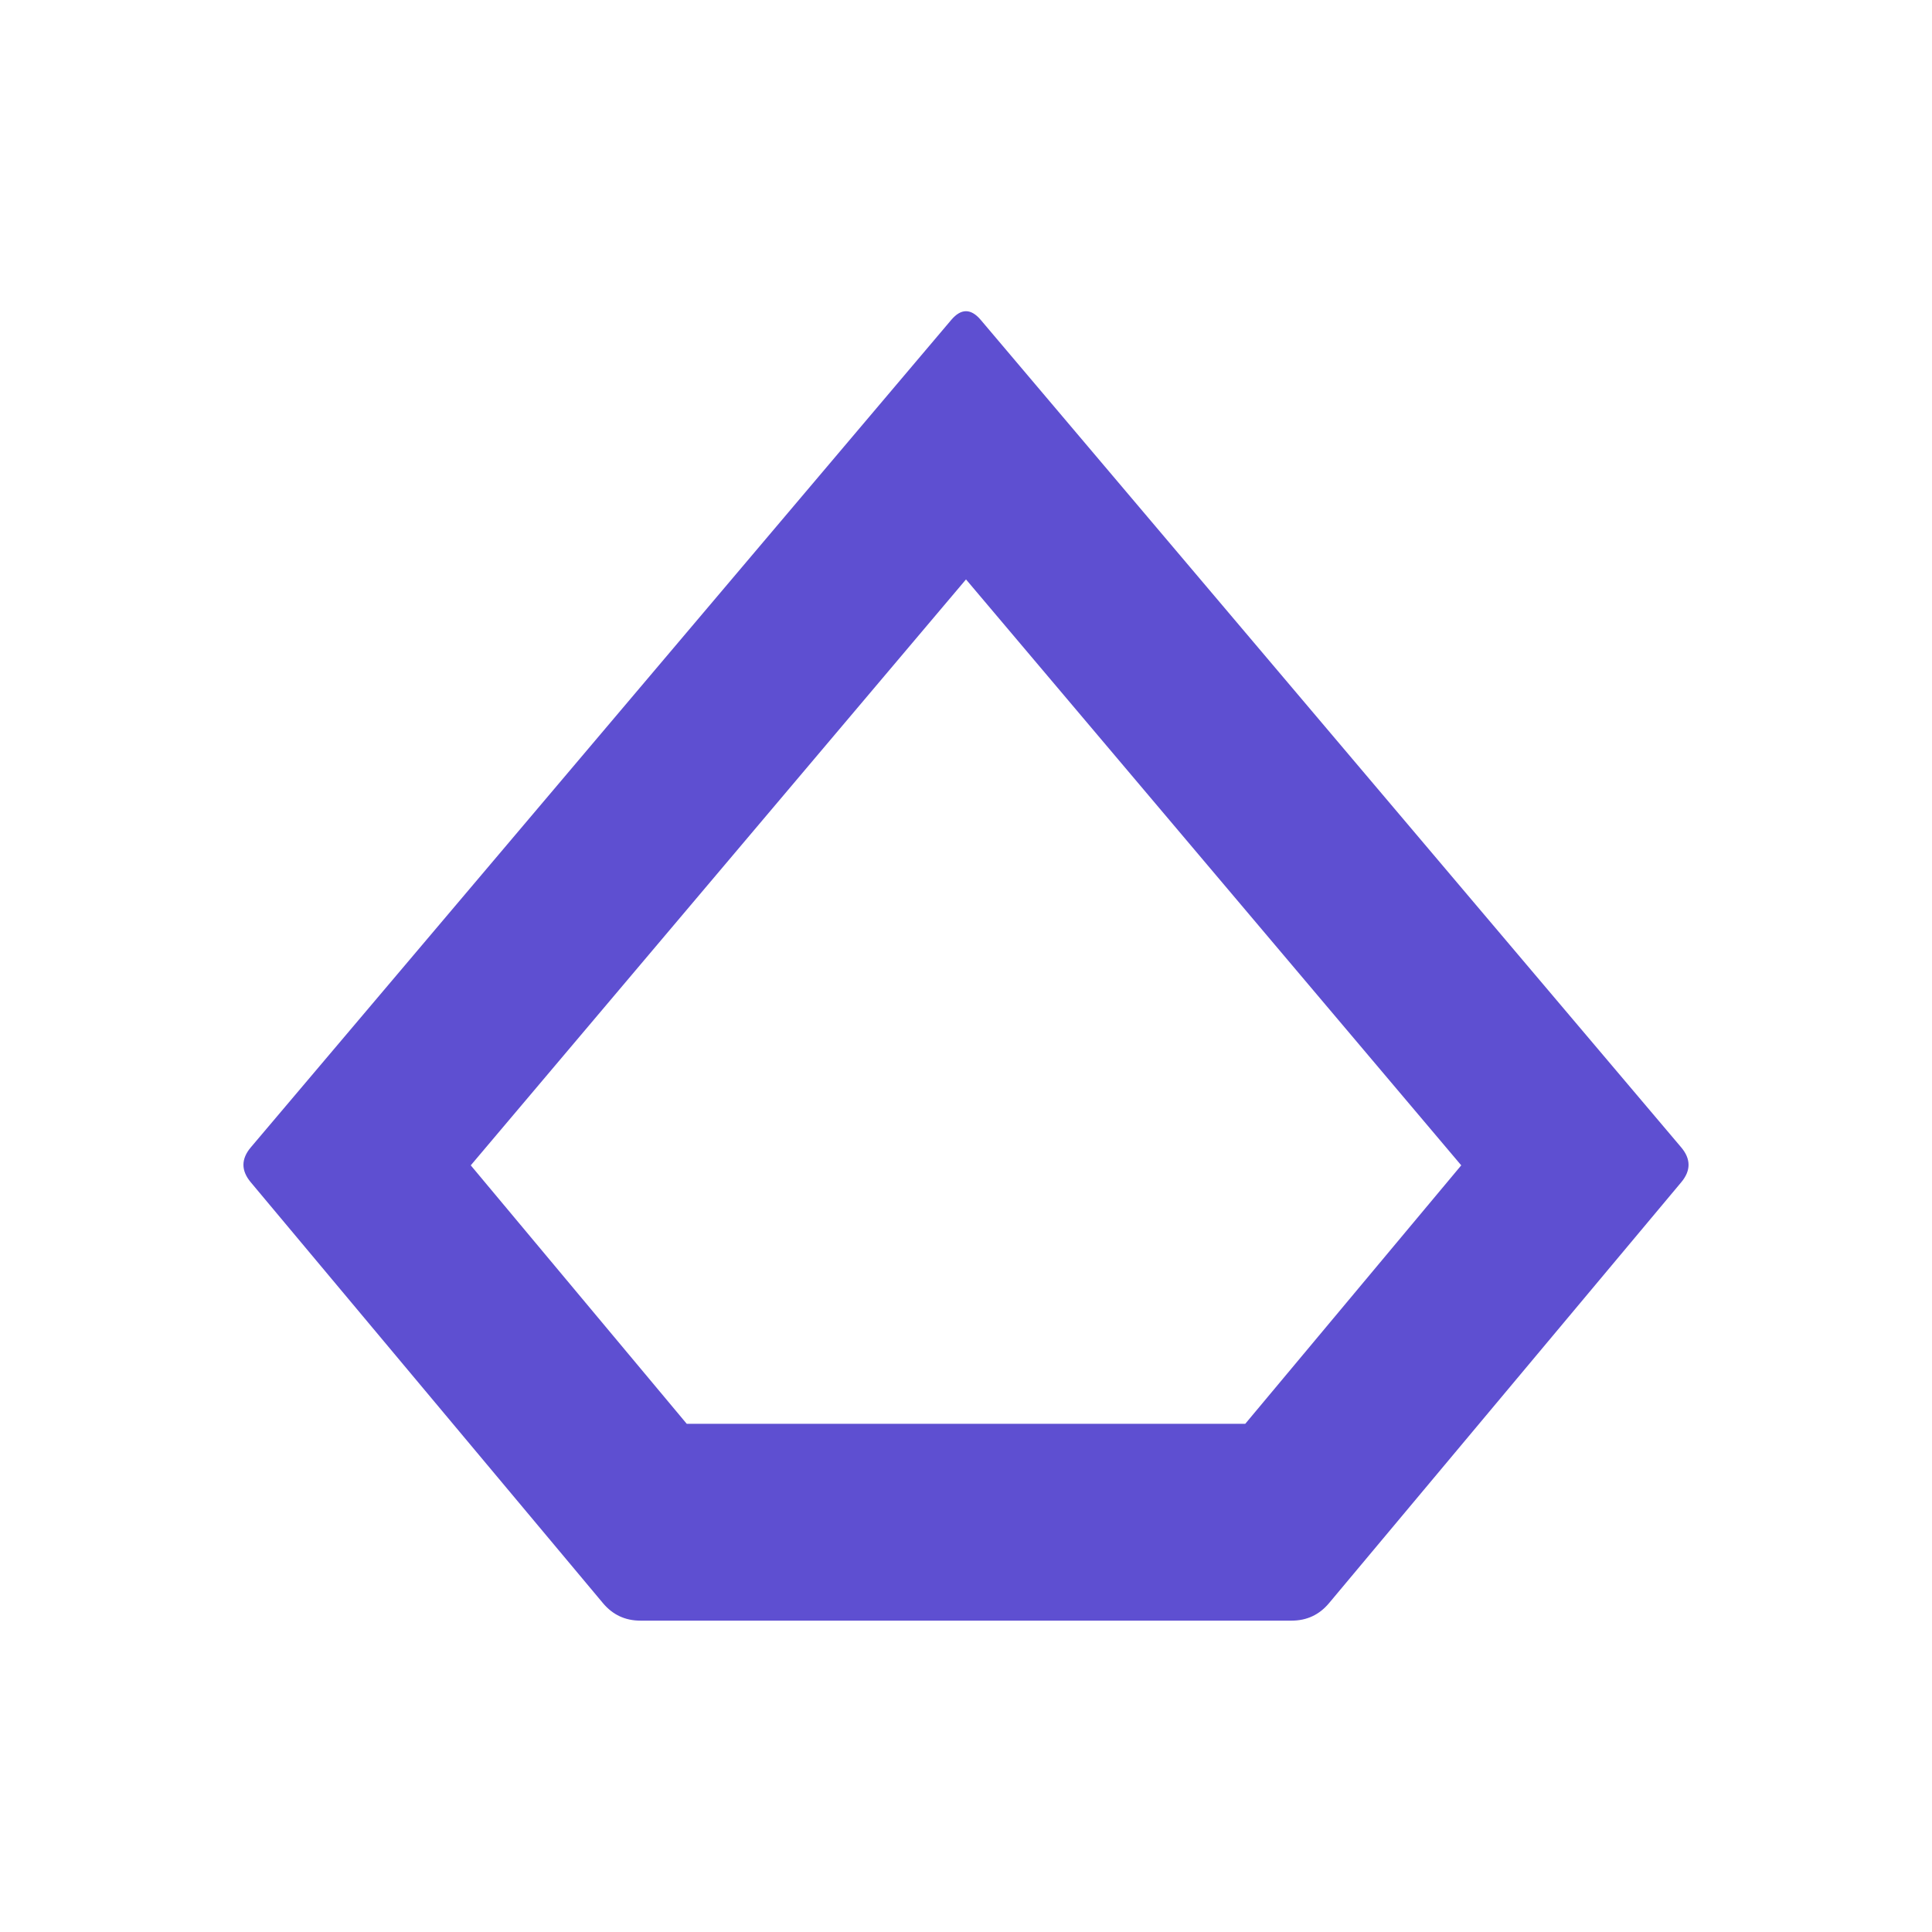
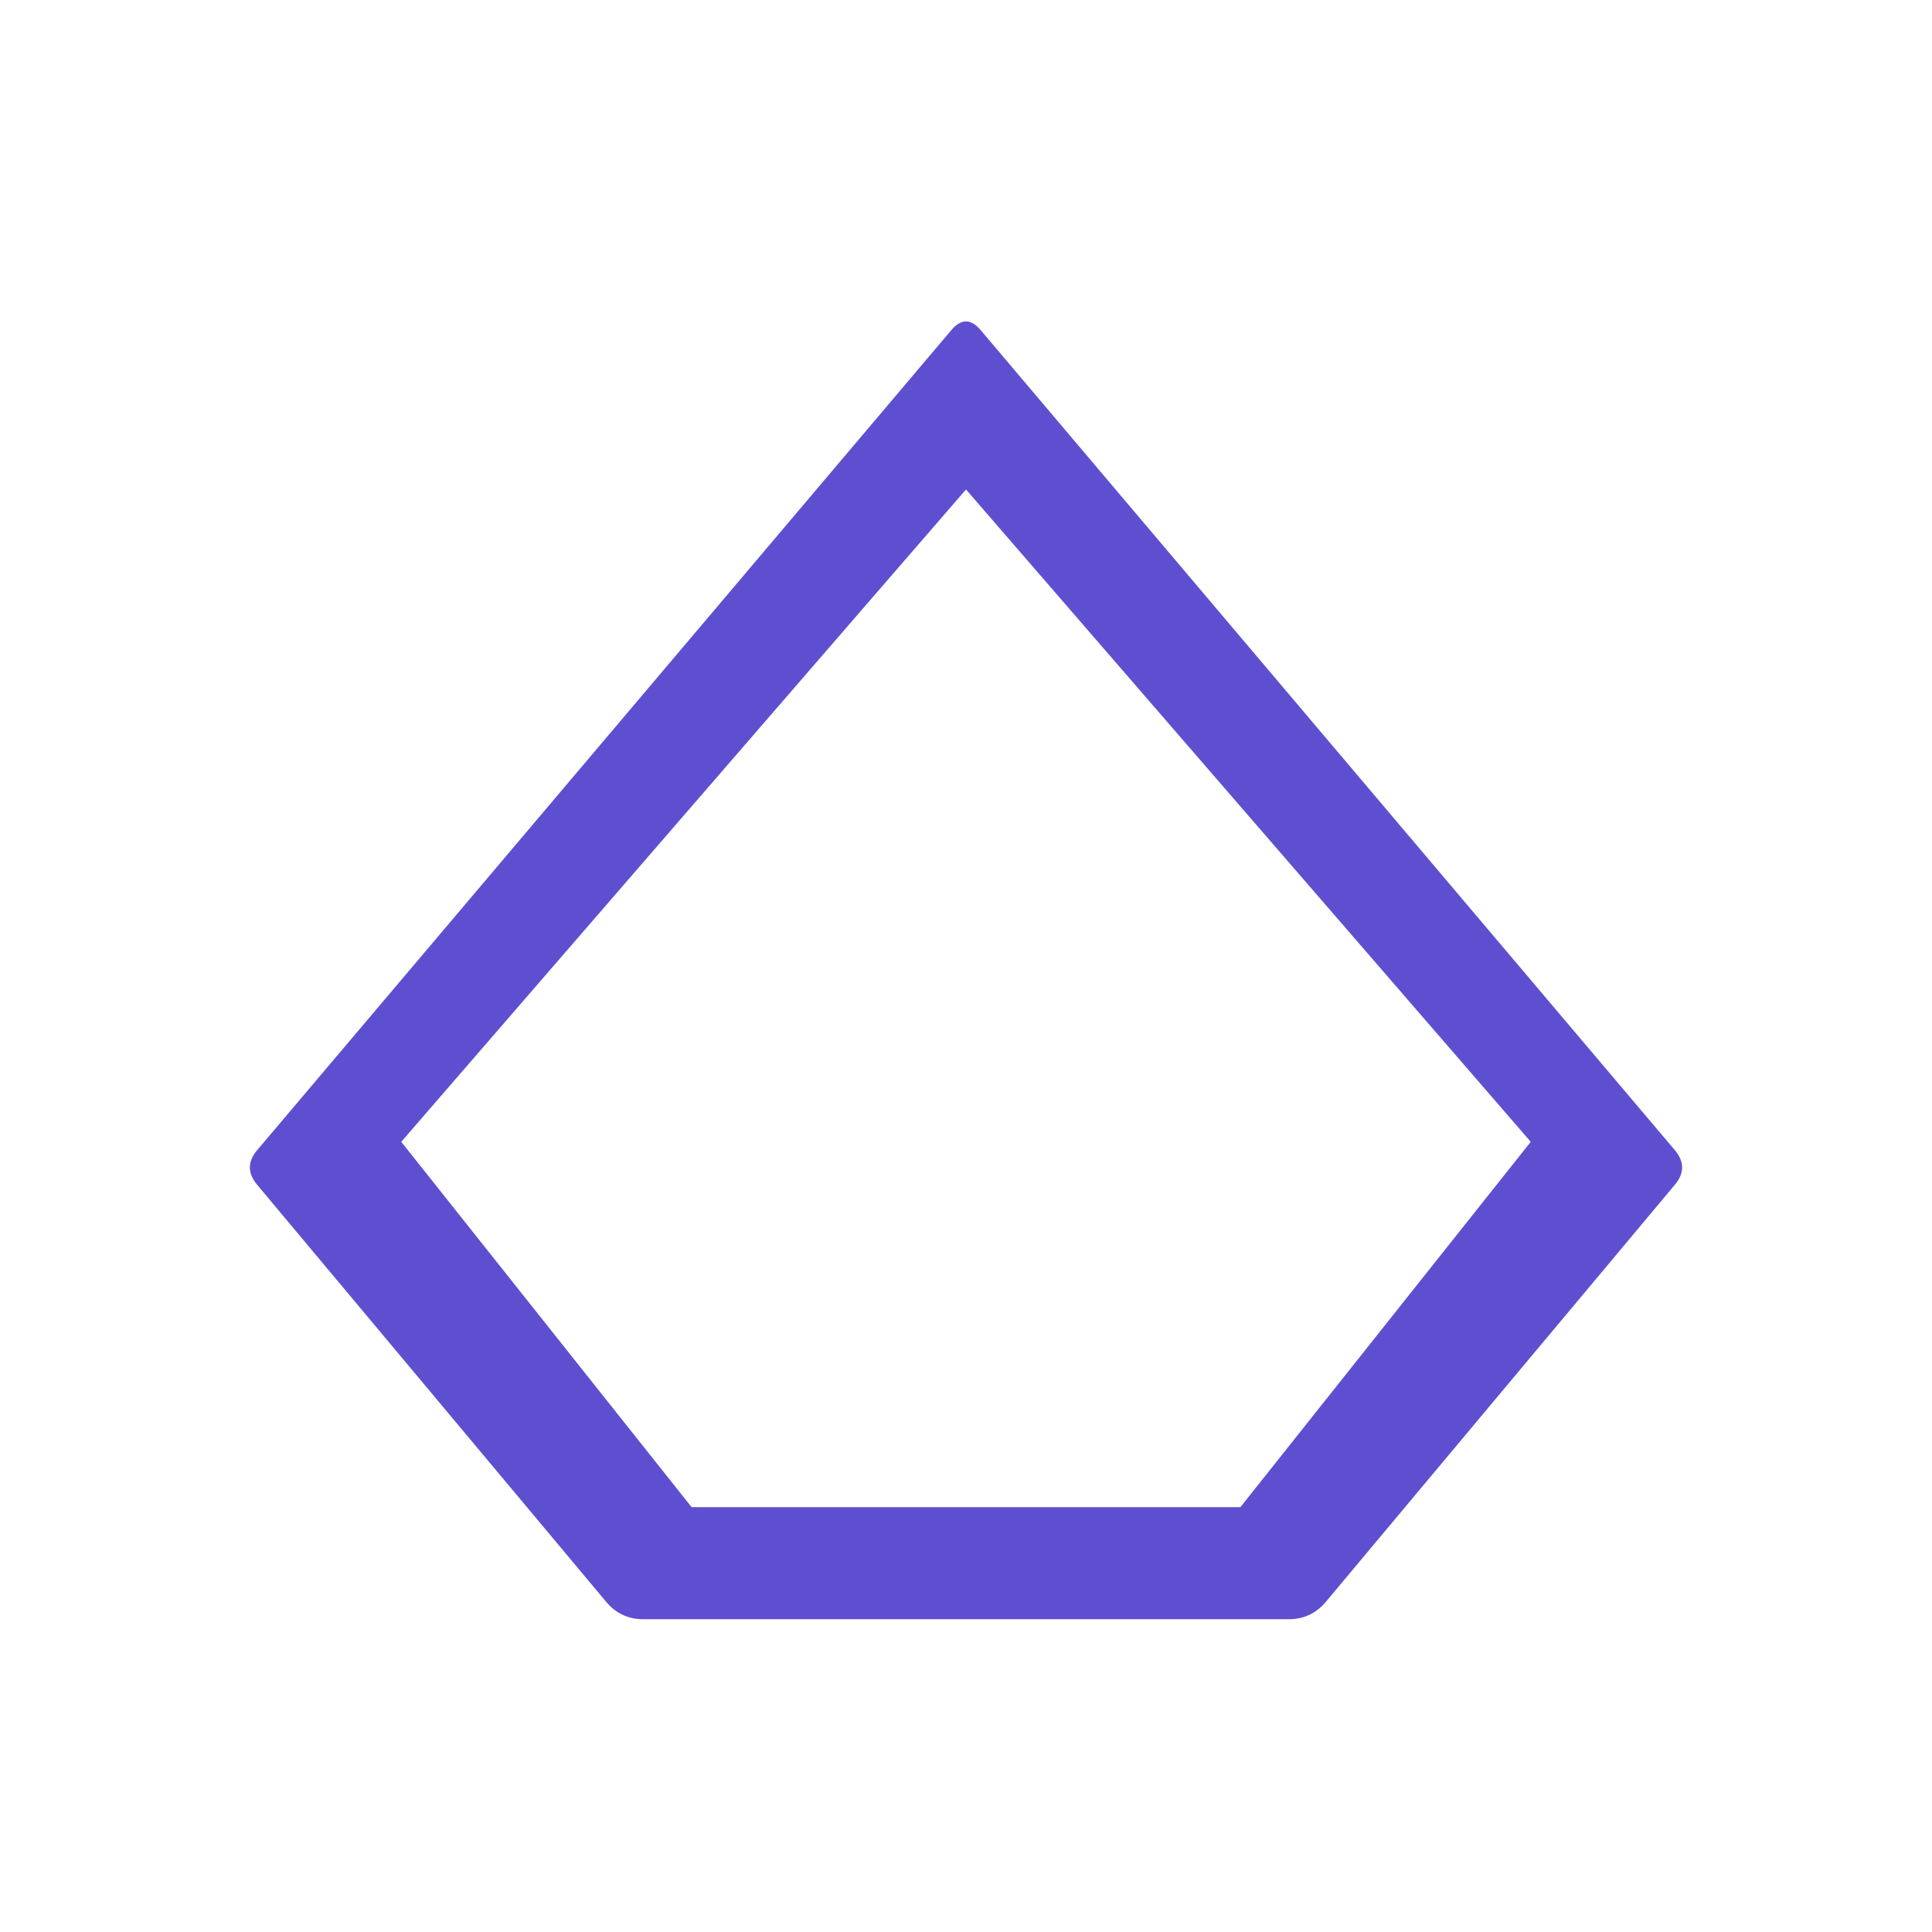
- <svg xmlns="http://www.w3.org/2000/svg" viewBox="0 0 1024 1024">
+ <svg xmlns="http://www.w3.org/2000/svg" width="1024" height="1024" viewBox="0 0 1024 1024">
  <g transform="translate(512 512) scale(1.07032) translate(-512 -512)">
-     <svg x="-4.595" y="-6.790" width="1033.189" height="1033.189" viewBox="0 0 1024 1024" overflow="visible">
-       <path fill="#5E4FD1" fill-rule="evenodd" d="M 504.76 197.08 Q 512.00 188.53 519.24 197.08 L 863.00 603.17 Q 870.23 611.72 863.04 620.31 L 690.18 826.88 Q 682.99 835.47 671.79 835.47 L 352.21 835.47 Q 341.01 835.47 333.82 826.88 L 160.96 620.31 Q 153.77 611.72 161.00 603.17 Z M 512.00 324.44 L 755.06 612.01 L 649.05 738.87 L 374.95 738.87 L 268.94 612.01 Z" />
-     </svg>
+     <path fill="#5E4FD1" fill-rule="evenodd" d="M 504.76 197.08 Q 512.00 188.53 519.24 197.08 L 863.00 603.17 Q 870.23 611.72 863.04 620.31 L 690.18 826.88 Q 682.99 835.47 671.79 835.47 L 352.21 835.47 Q 341.01 835.47 333.82 826.88 L 160.96 620.31 Q 153.77 611.72 161.00 603.17 Z M 512.00 276.02 L 791.66 599.07 L 647.88 779.98 L 376.12 779.98 L 232.34 599.07 Z" />
  </g>
</svg>
